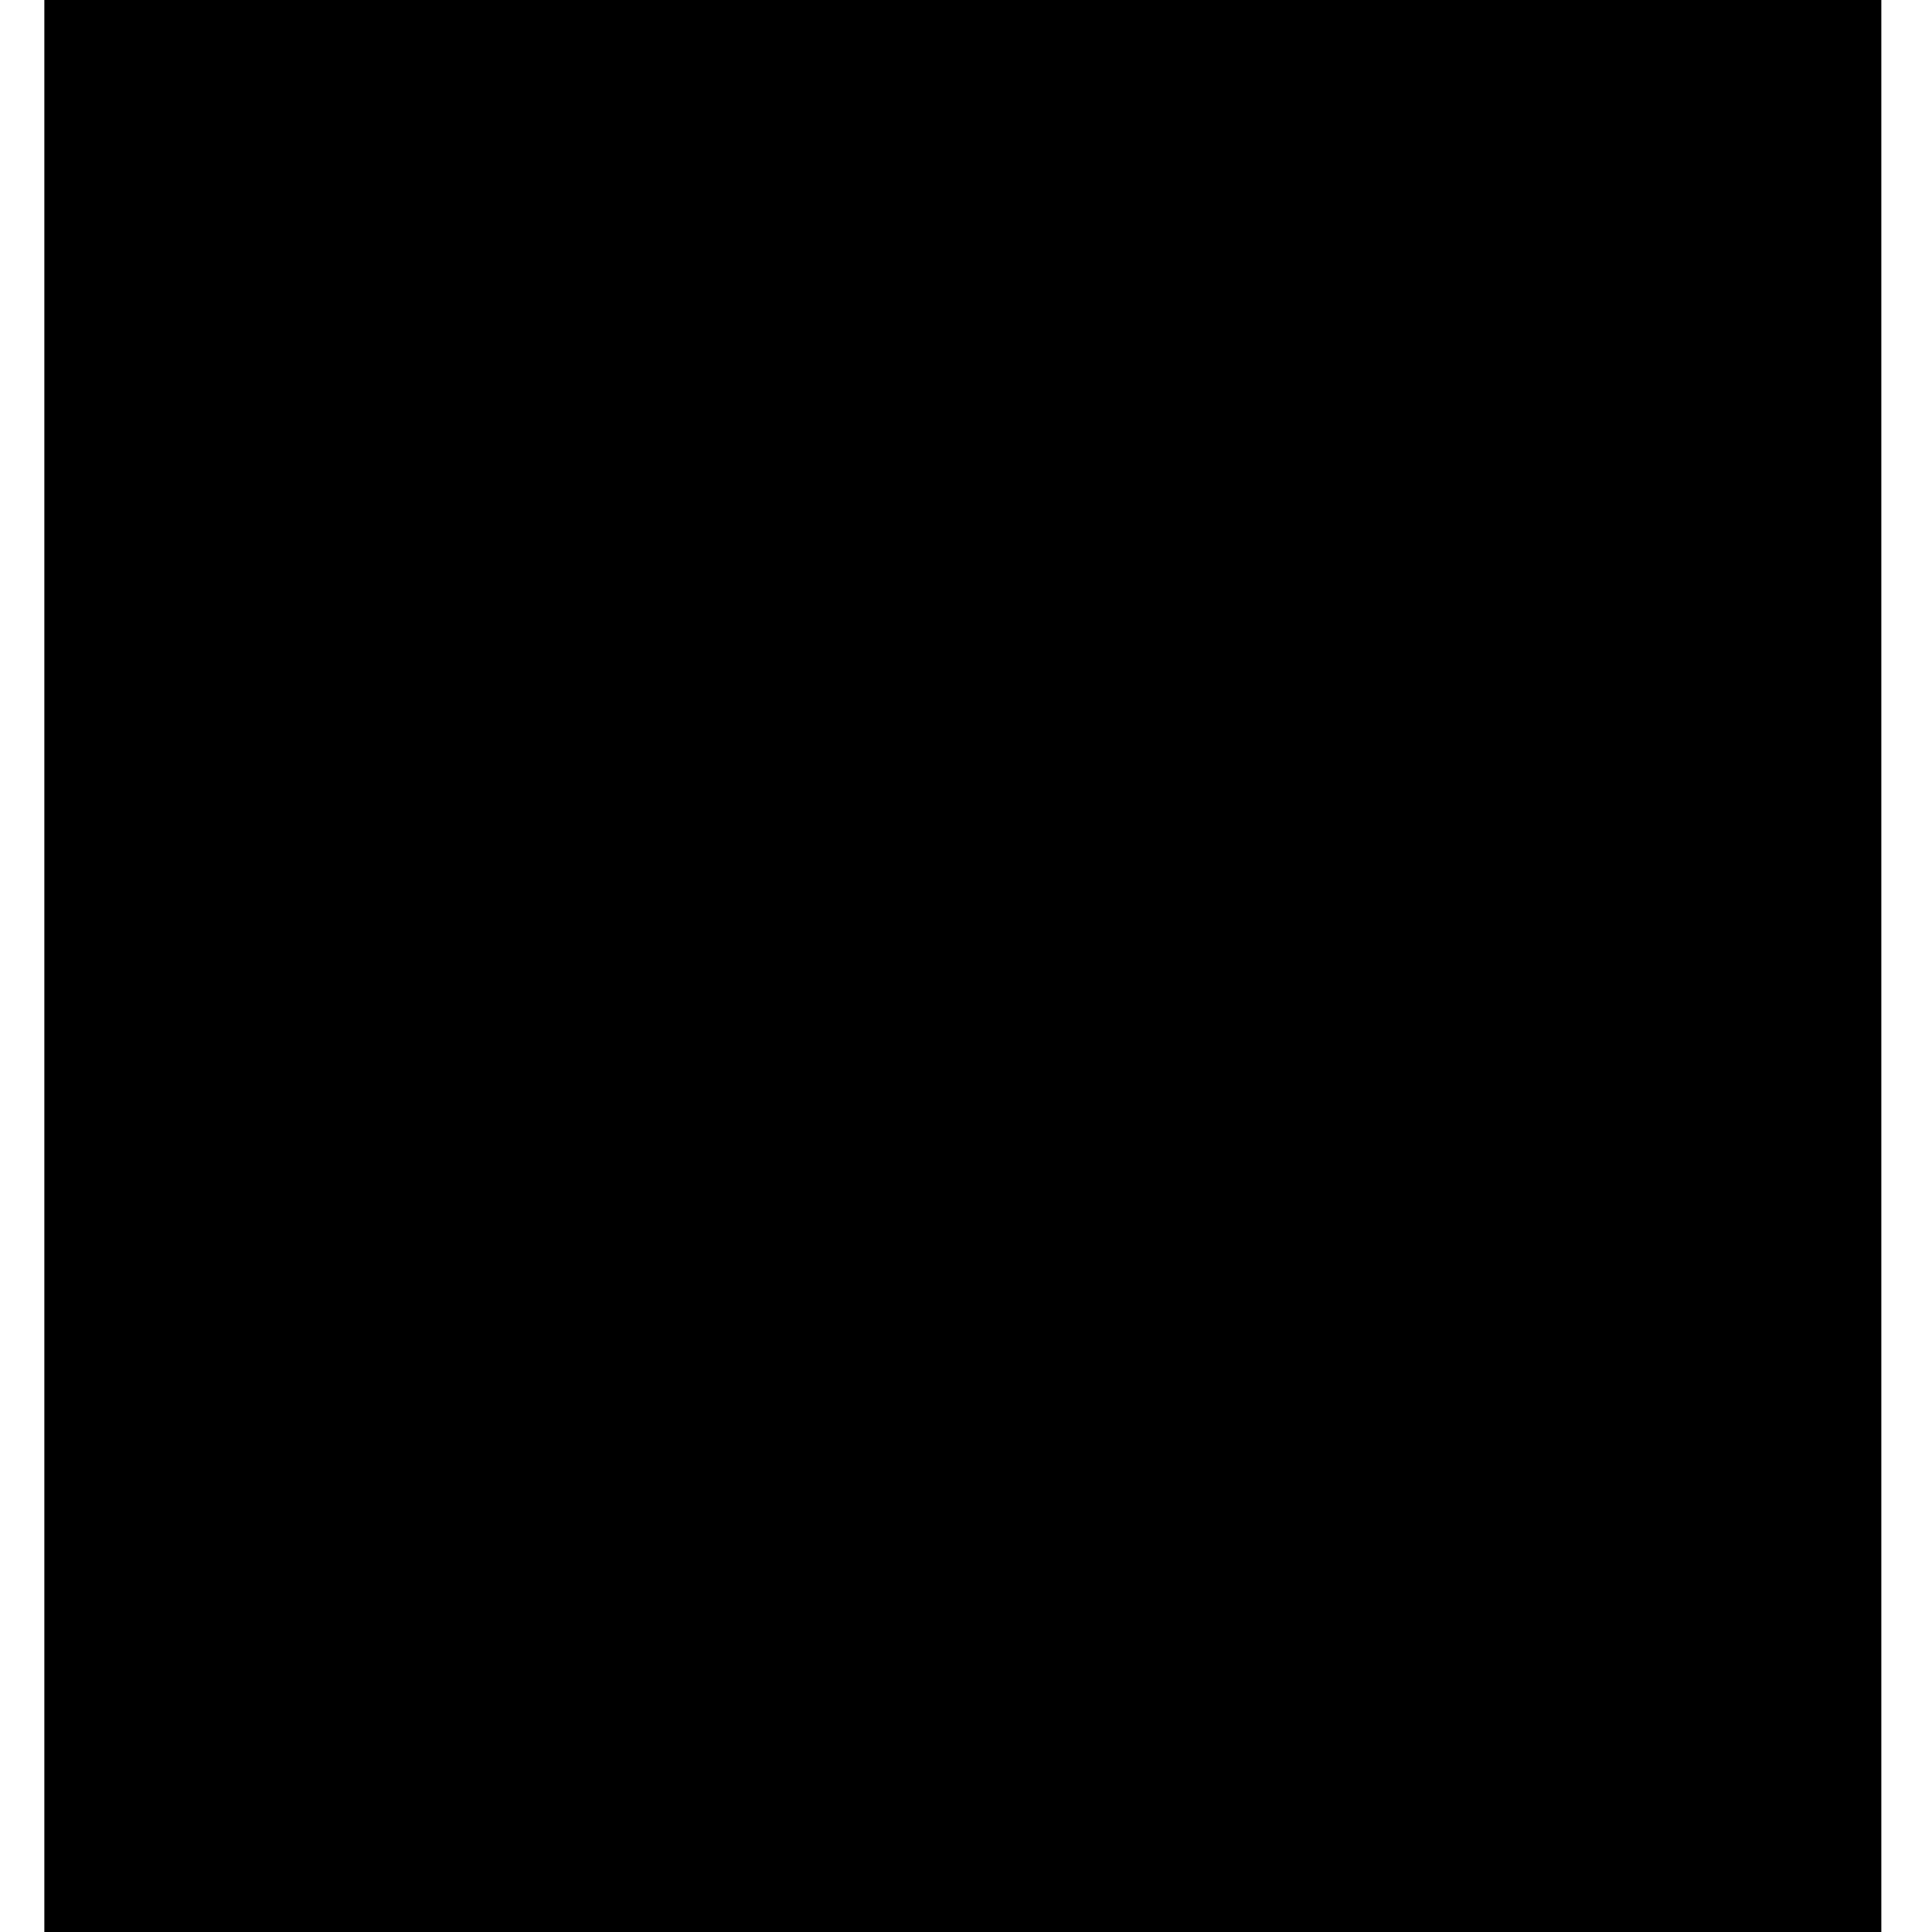
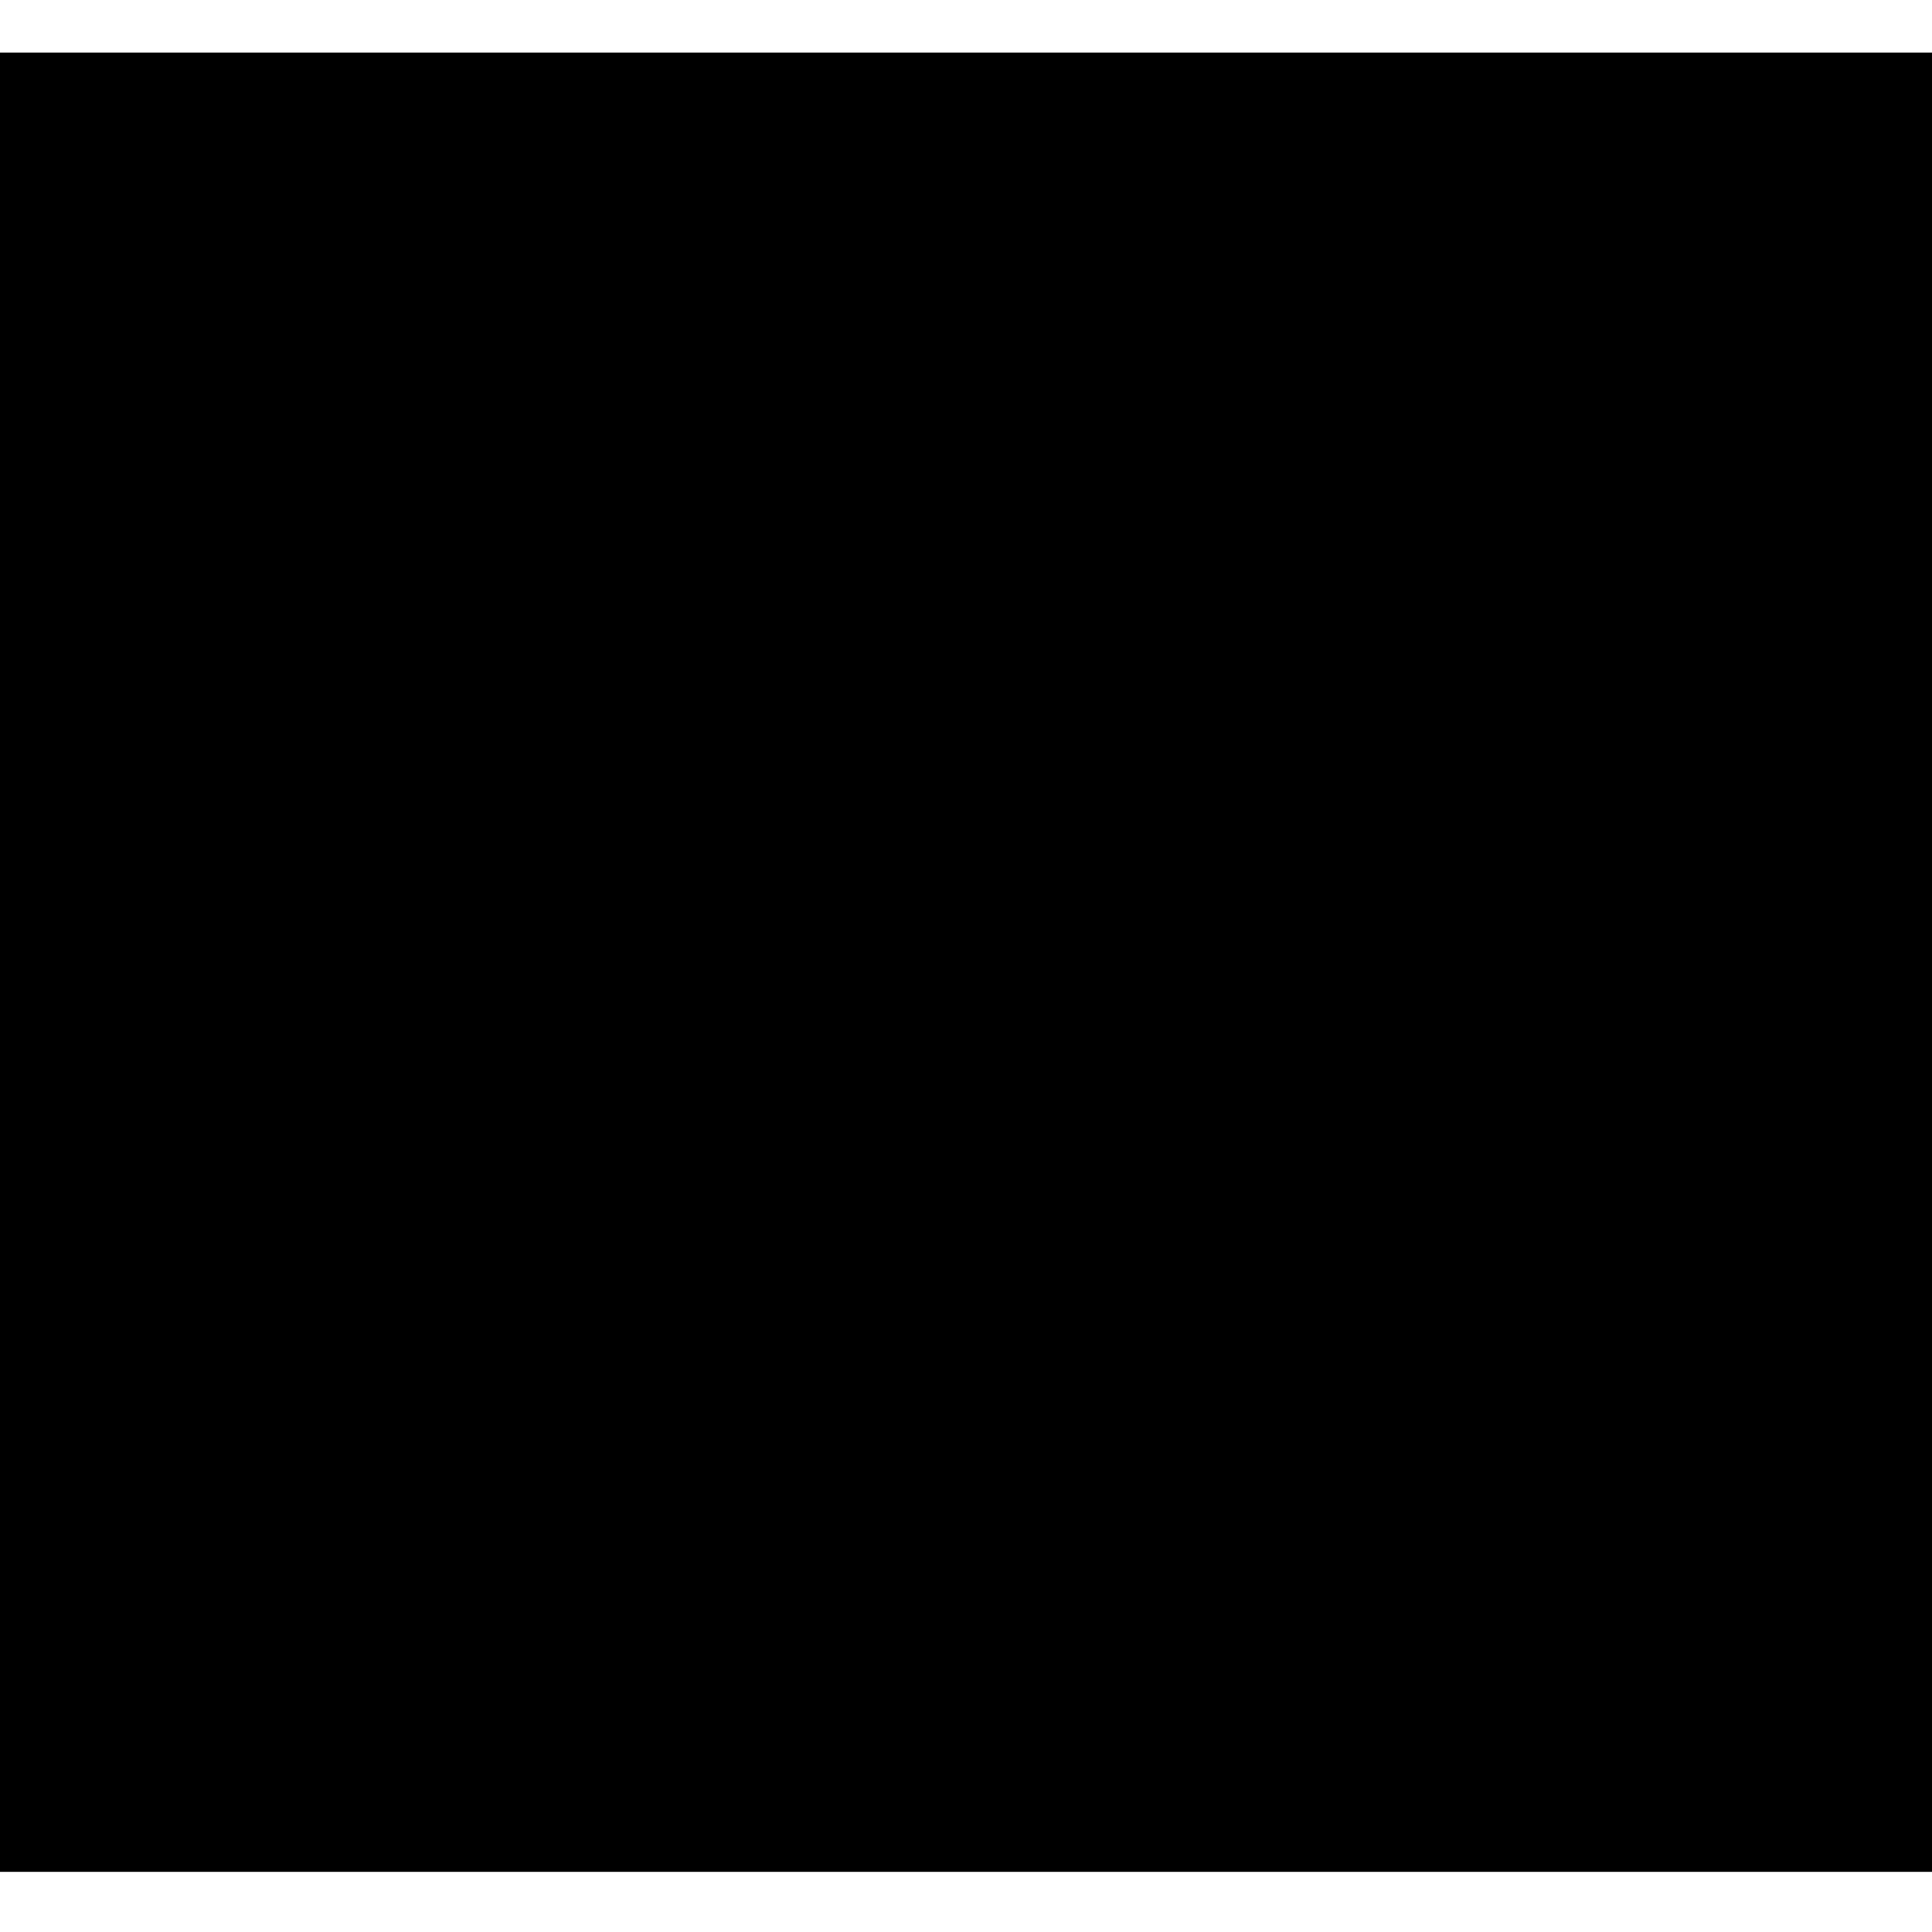
- <svg xmlns="http://www.w3.org/2000/svg" version="1.0" width="305pt" height="305pt" viewBox="0 0 305 305" preserveAspectRatio="xMidYMid meet">
-   <g transform="translate(0,305) scale(0.1,-0.1)" fill="#000000" stroke="none">
-     <path d="M70 1525 l0 -1525 1450 0 1450 0 0 1525 0 1525 -1450 0 -1450 0 0 -1525z" />
+ <svg xmlns="http://www.w3.org/2000/svg" version="1.0" width="257pt" height="257pt" viewBox="0 0 257 257" preserveAspectRatio="xMidYMid meet">
+   <g transform="translate(0,257) scale(0.1,-0.1)" fill="#000000" stroke="none">
+     <path d="M0 1290 l0 -1210 1285 0 1285 0 0 1210 0 1210 -1285 0 -1285 0 0 -1210z" />
  </g>
</svg>
